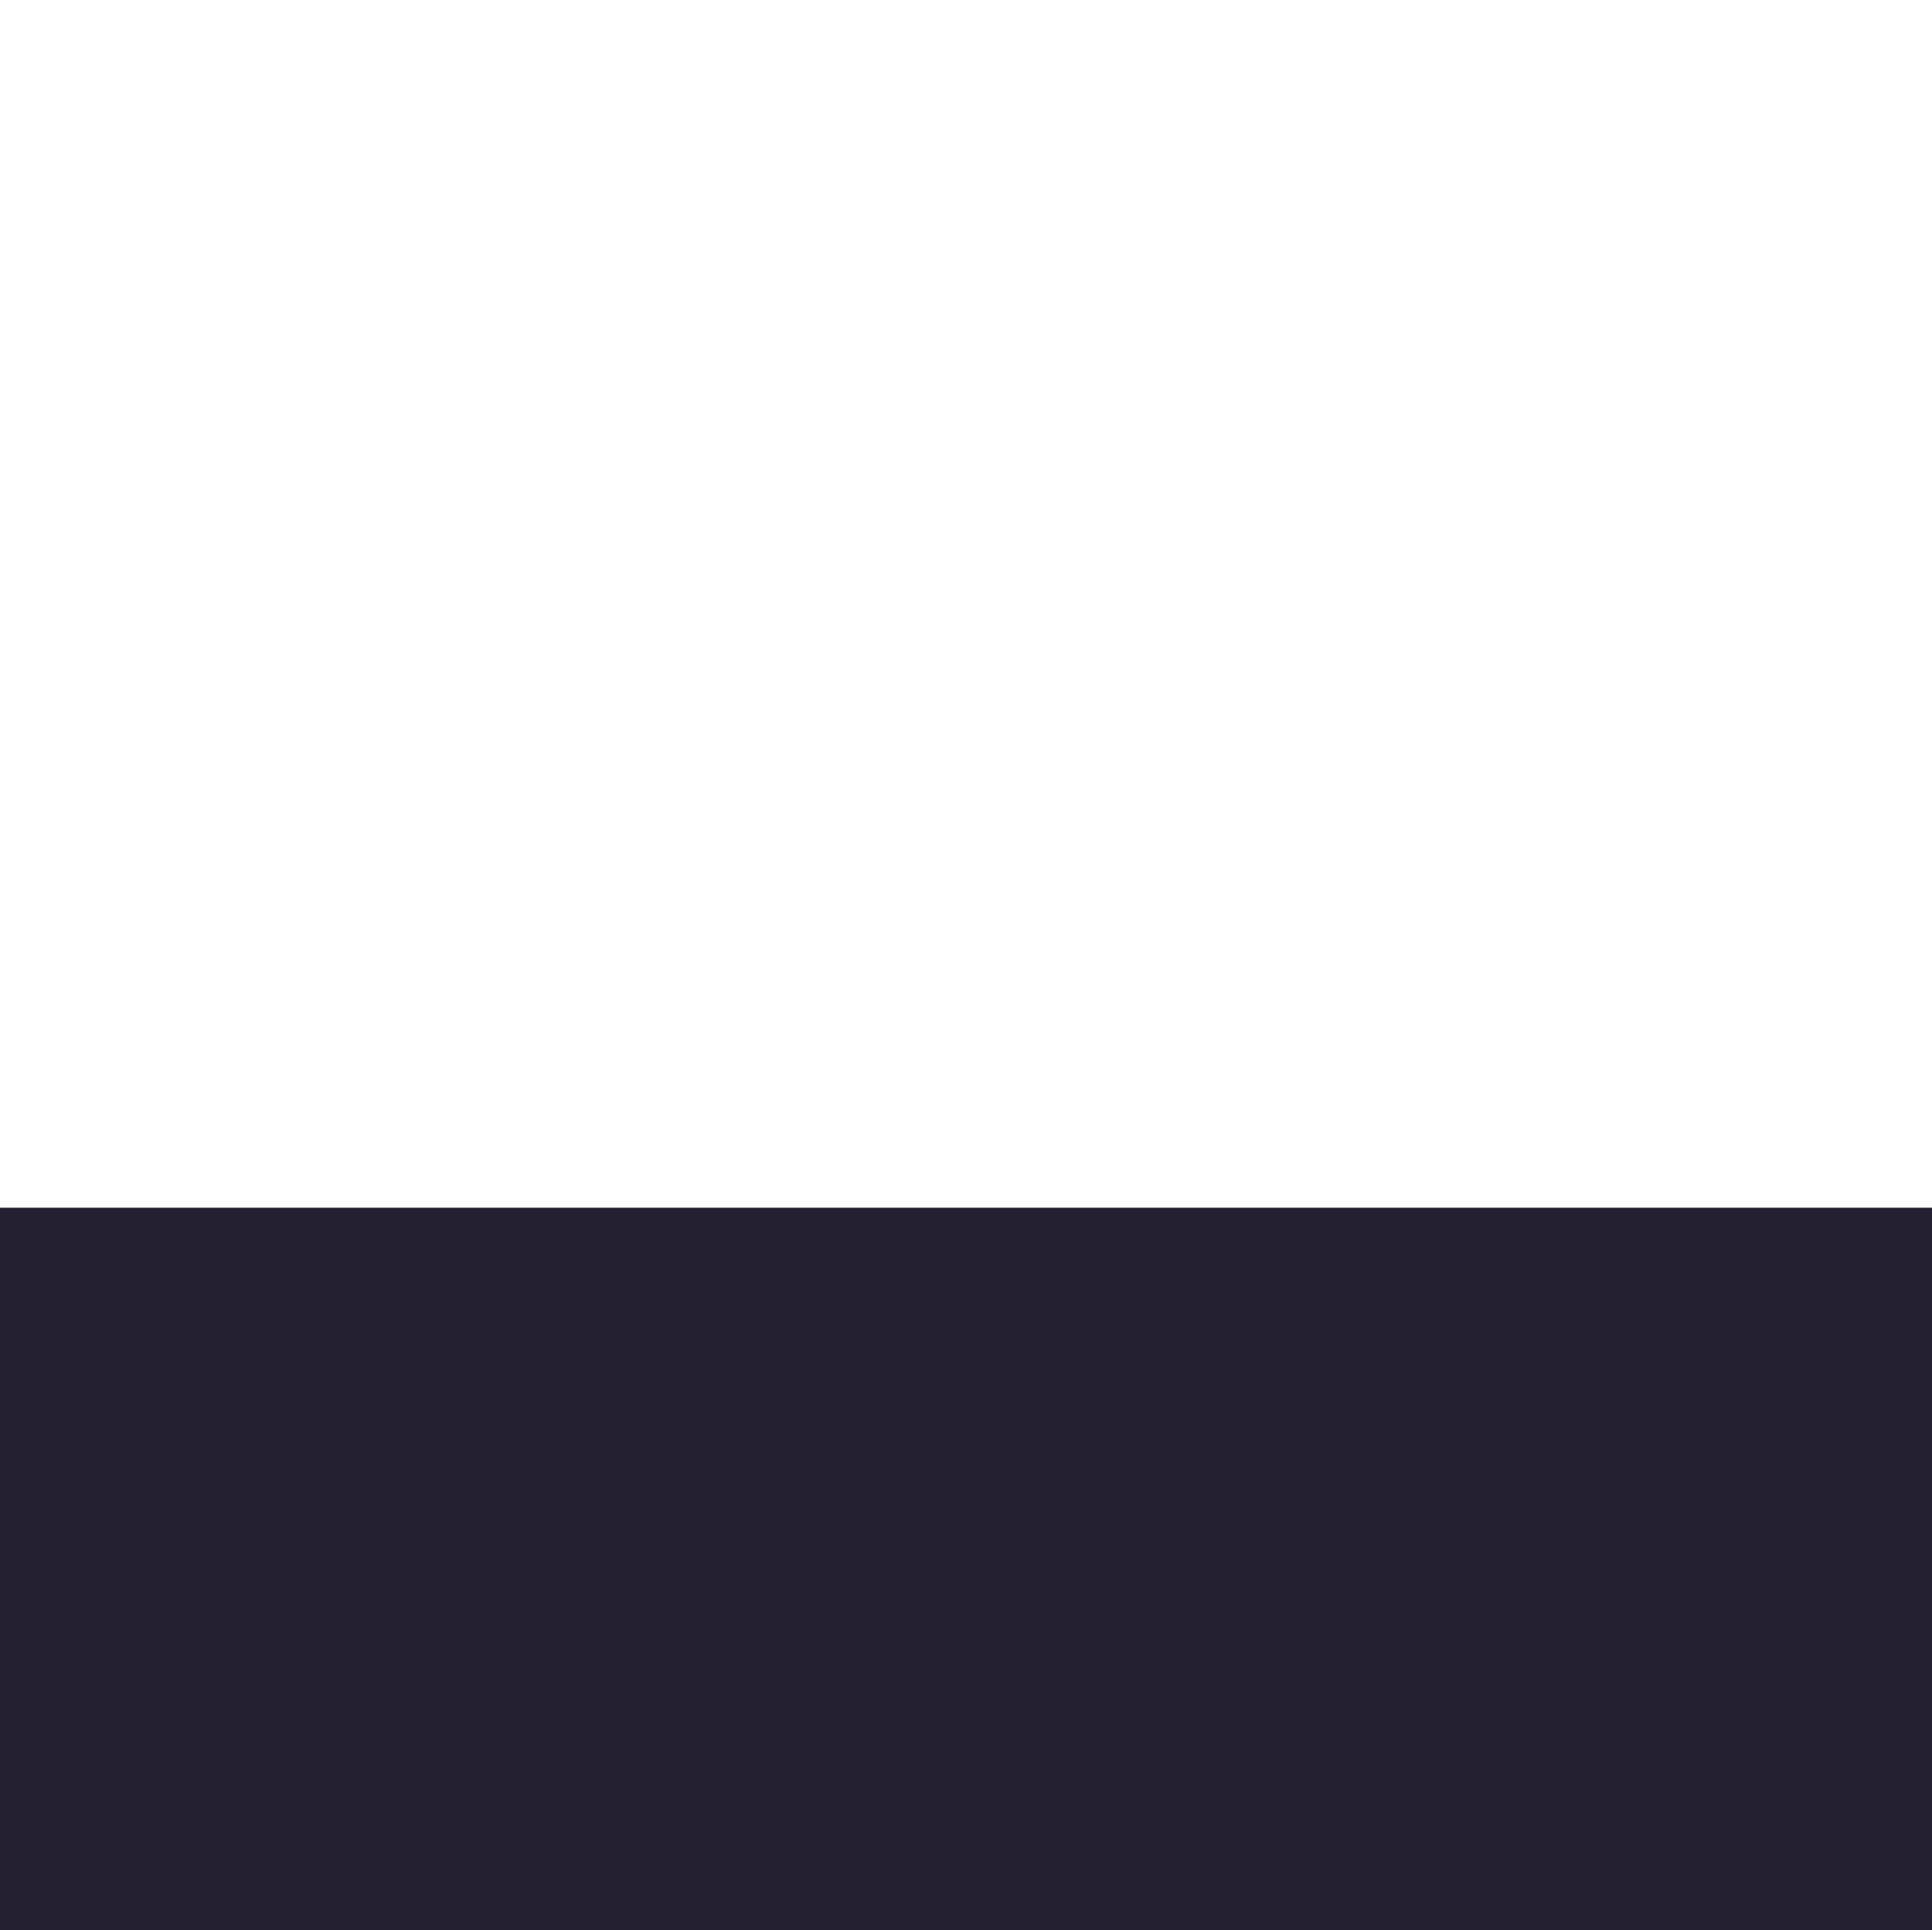
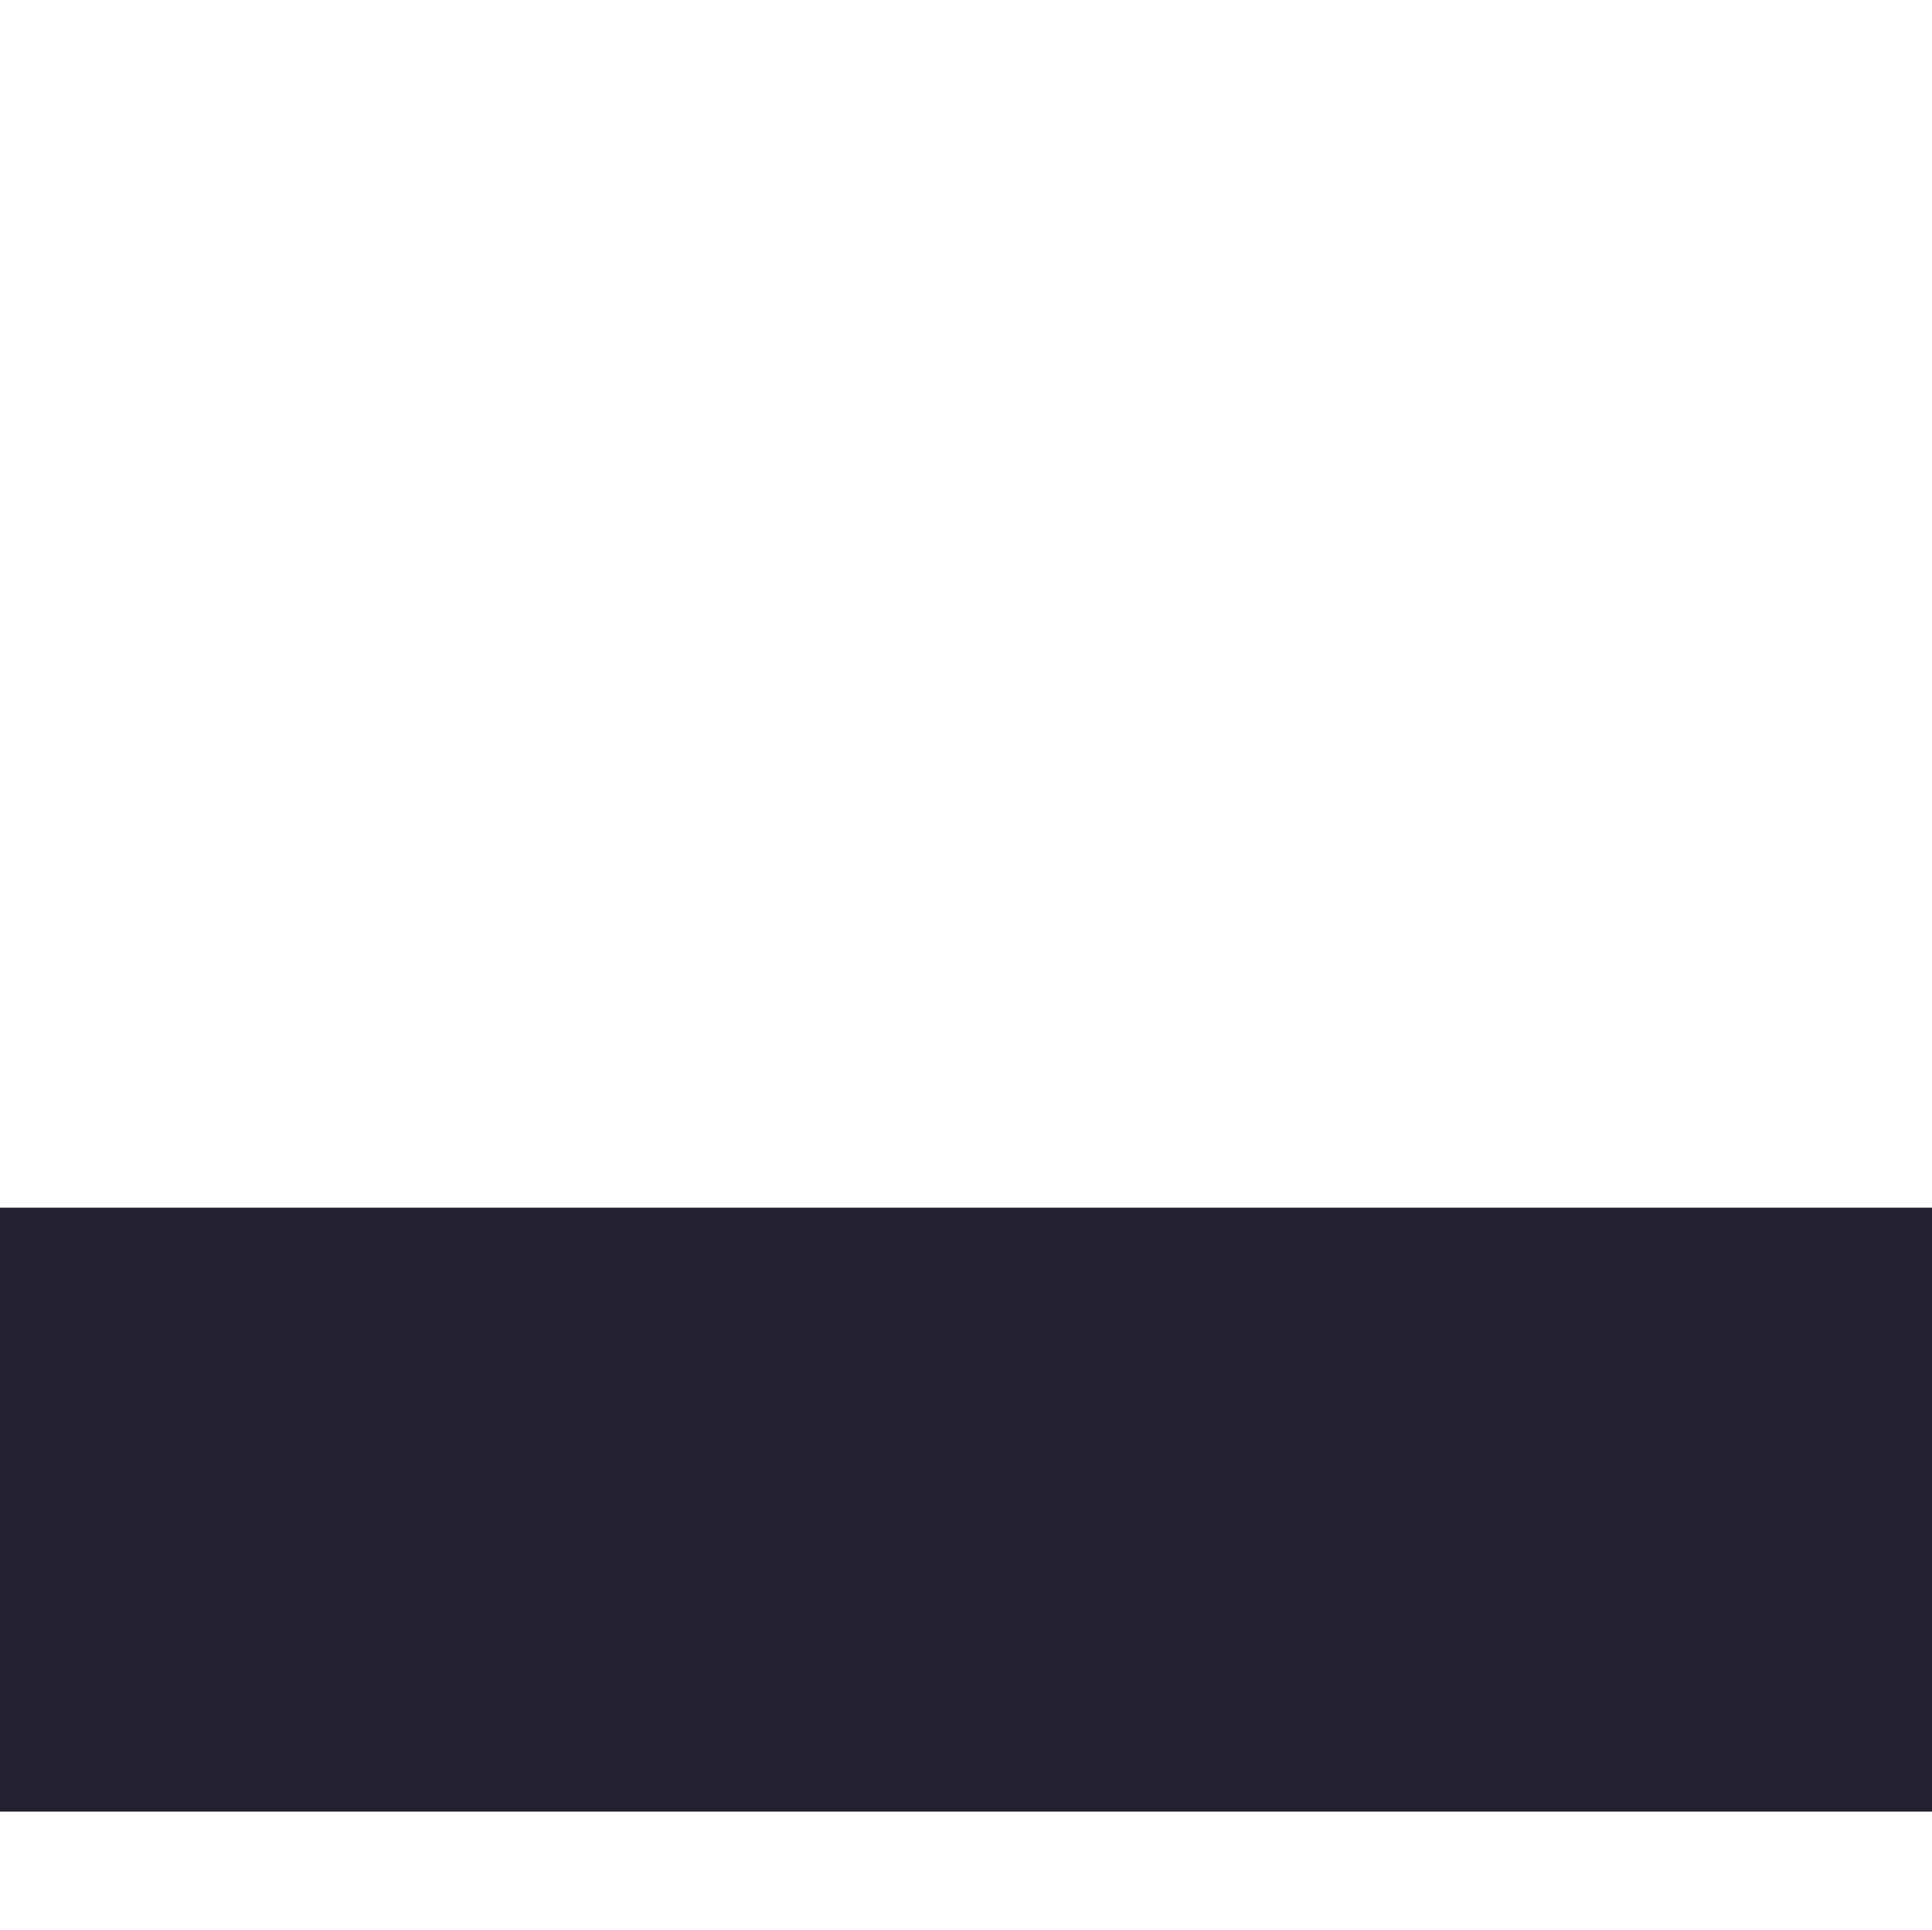
<svg xmlns="http://www.w3.org/2000/svg" height="15.977px" viewBox="0 0 16 15.977" width="16px" version="1.1" id="svg1">
-   <rect style="fill:#241f31;stroke:none;stroke-width:0;stroke-dasharray:none" id="rect1" class="success" width="16" height="6" x="0" y="10" />
+   <rect style="fill:#241f31;stroke:none;stroke-width:0;stroke-dasharray:none" id="rect1" class="success" width="16" height="5" x="0" y="10" />
</svg>
